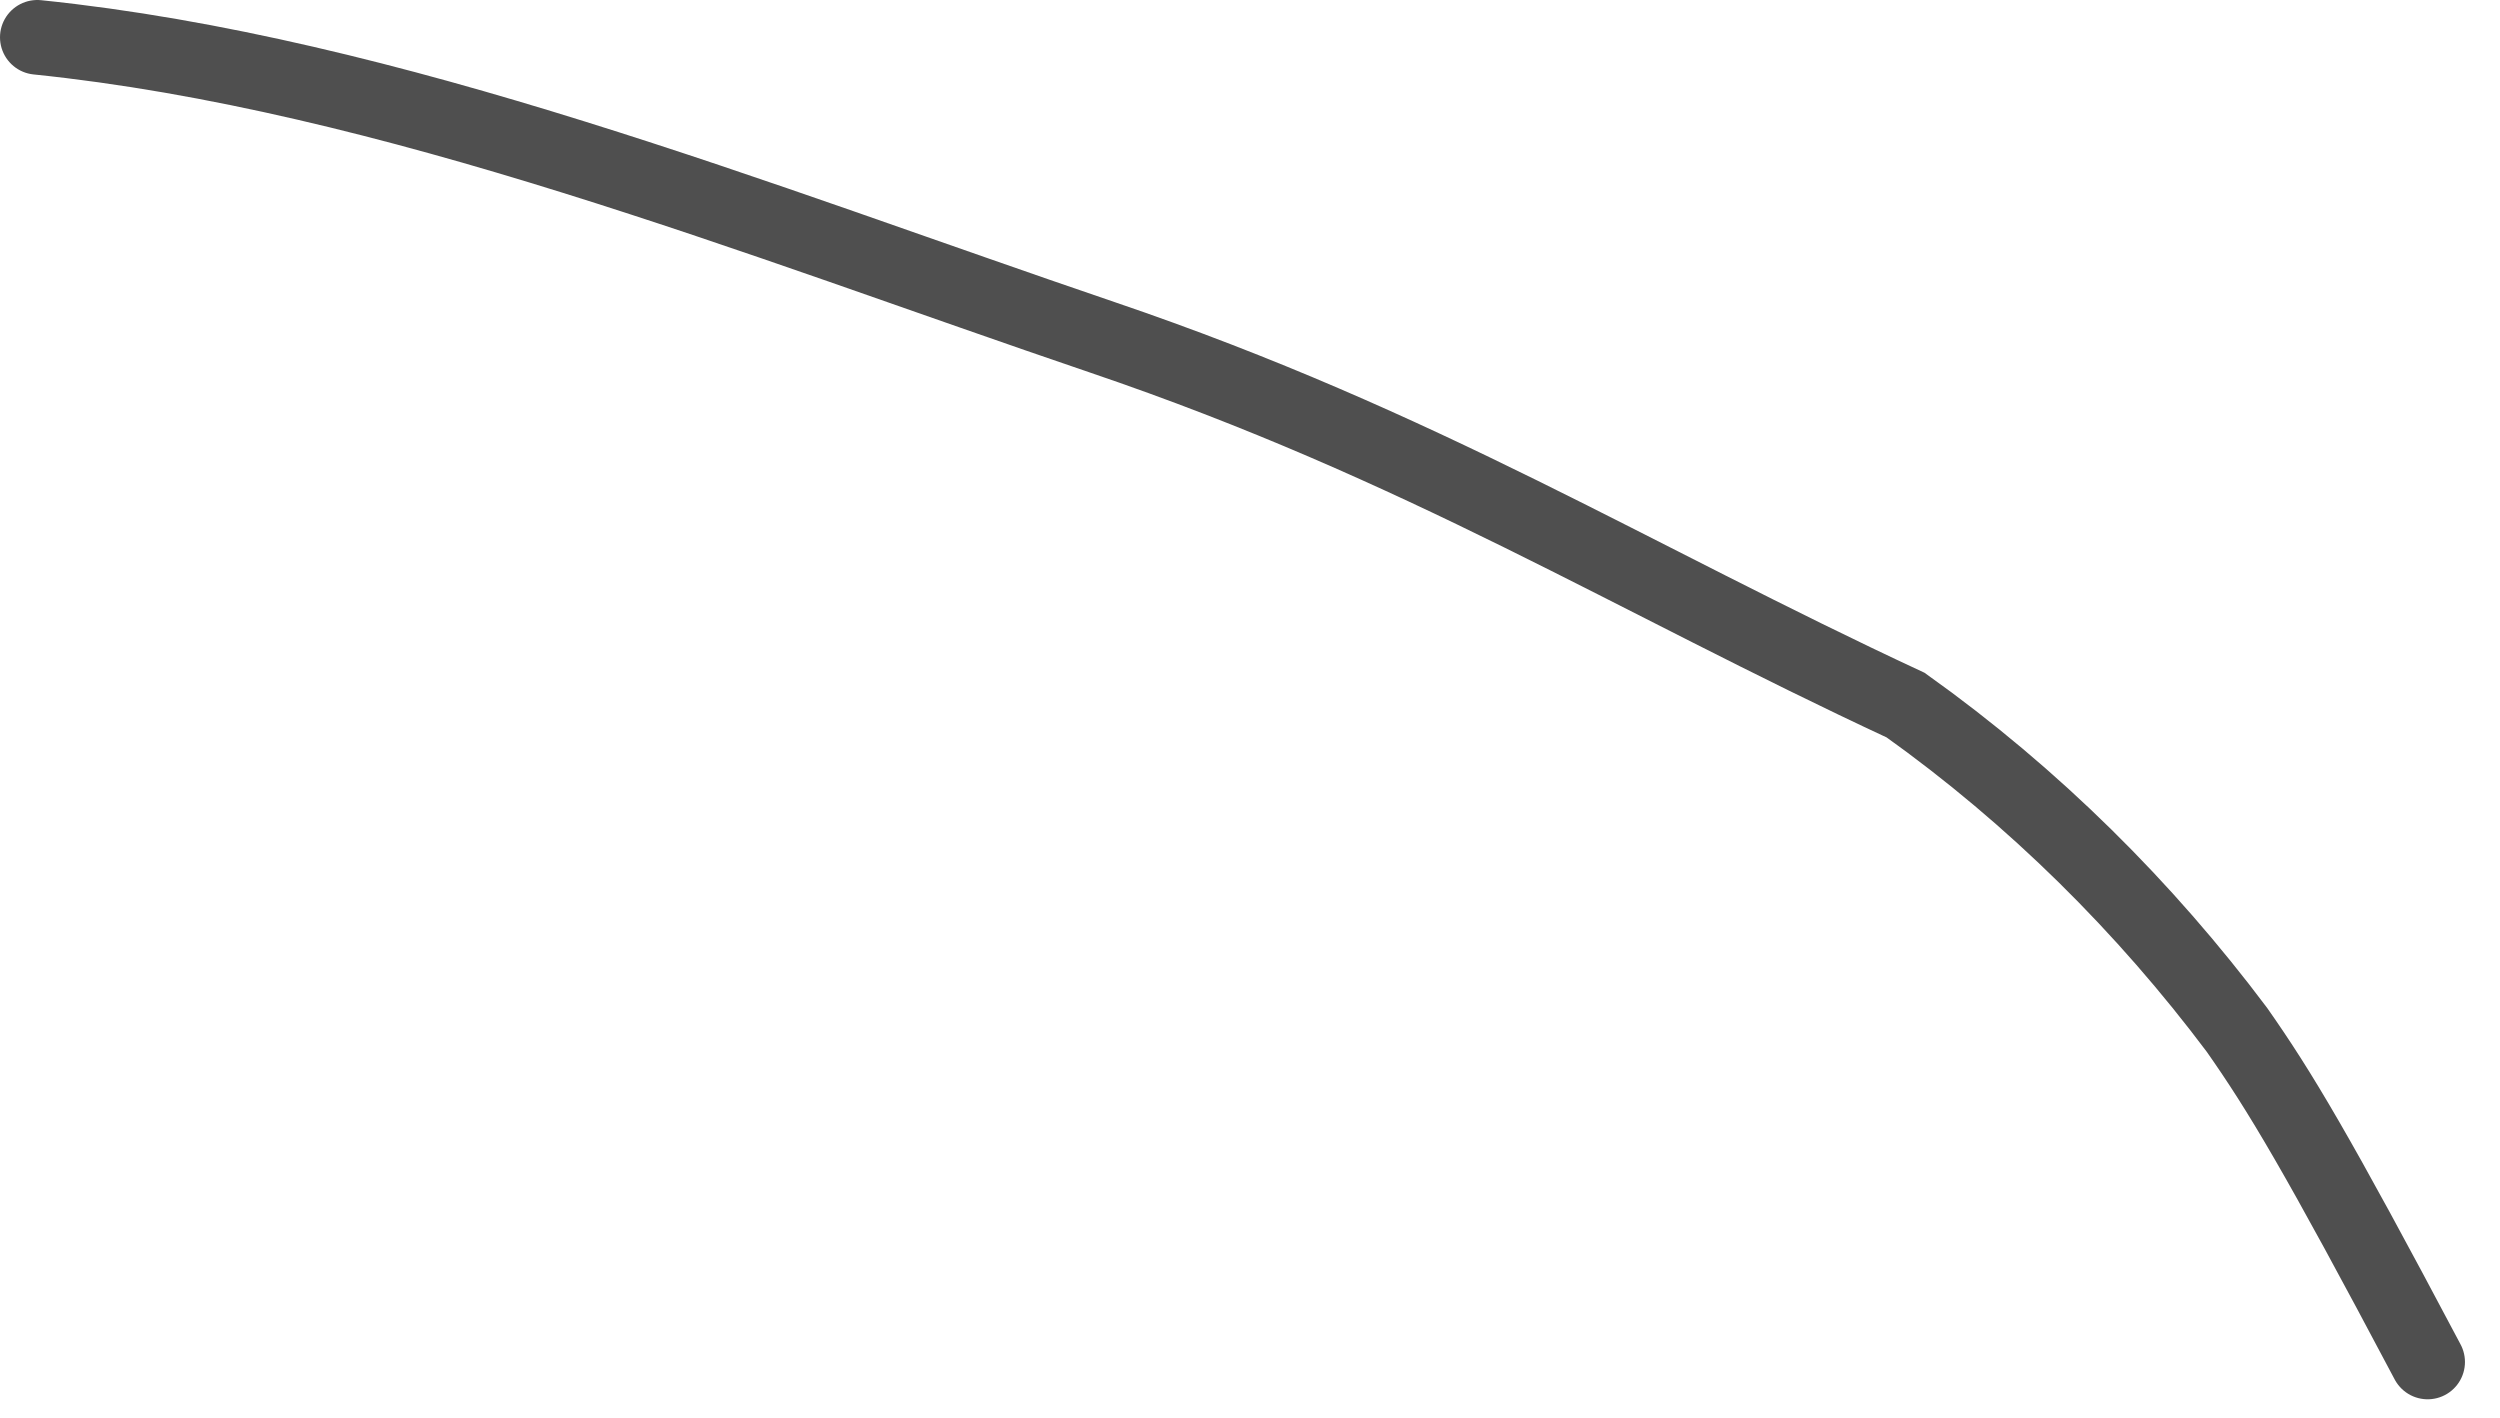
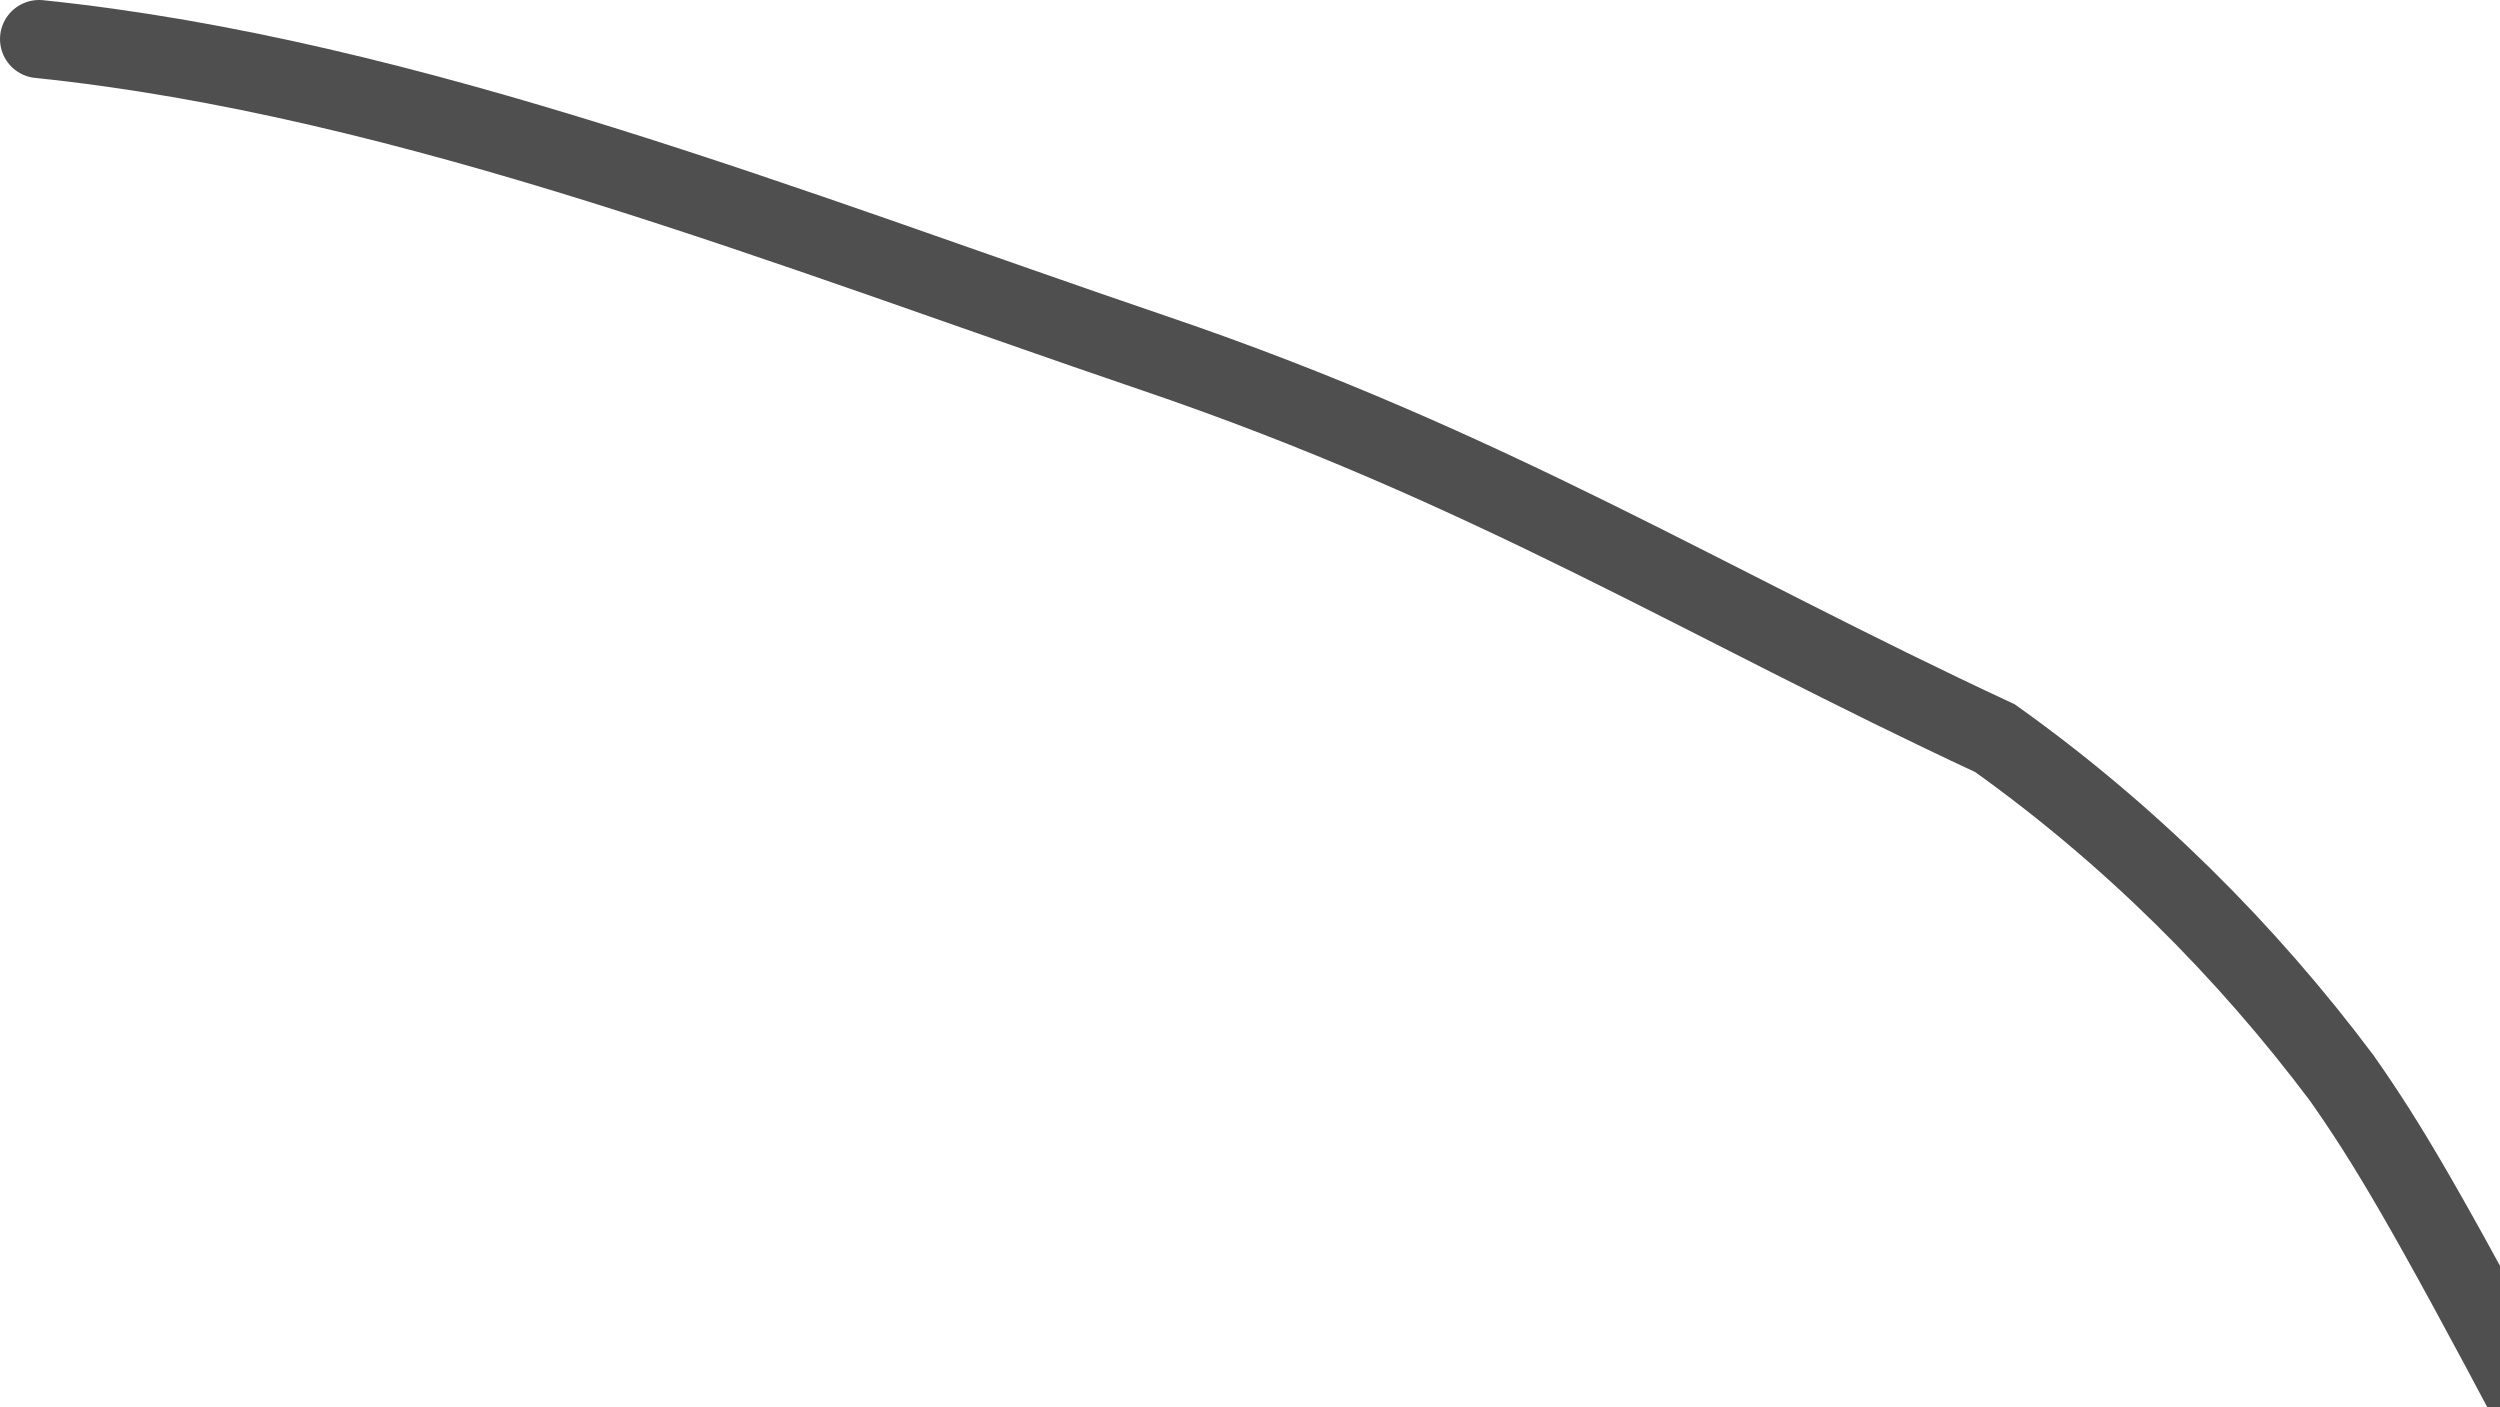
- <svg xmlns="http://www.w3.org/2000/svg" width="67" height="38" viewBox="0 0 67 38" fill="none">
+ <svg xmlns="http://www.w3.org/2000/svg" width="64" height="36" viewBox="0 0 64 36" fill="none">
  <path d="M1 1C10.501 1.976 20.337 5.911 29.547 9.042C38.126 11.958 43.675 15.457 51.072 18.898C54.516 21.354 57.492 24.322 59.951 27.601C61.109 29.253 62.085 30.88 65.061 36.501" stroke="#4F4F4F" stroke-width="2" stroke-linecap="round" />
</svg>
